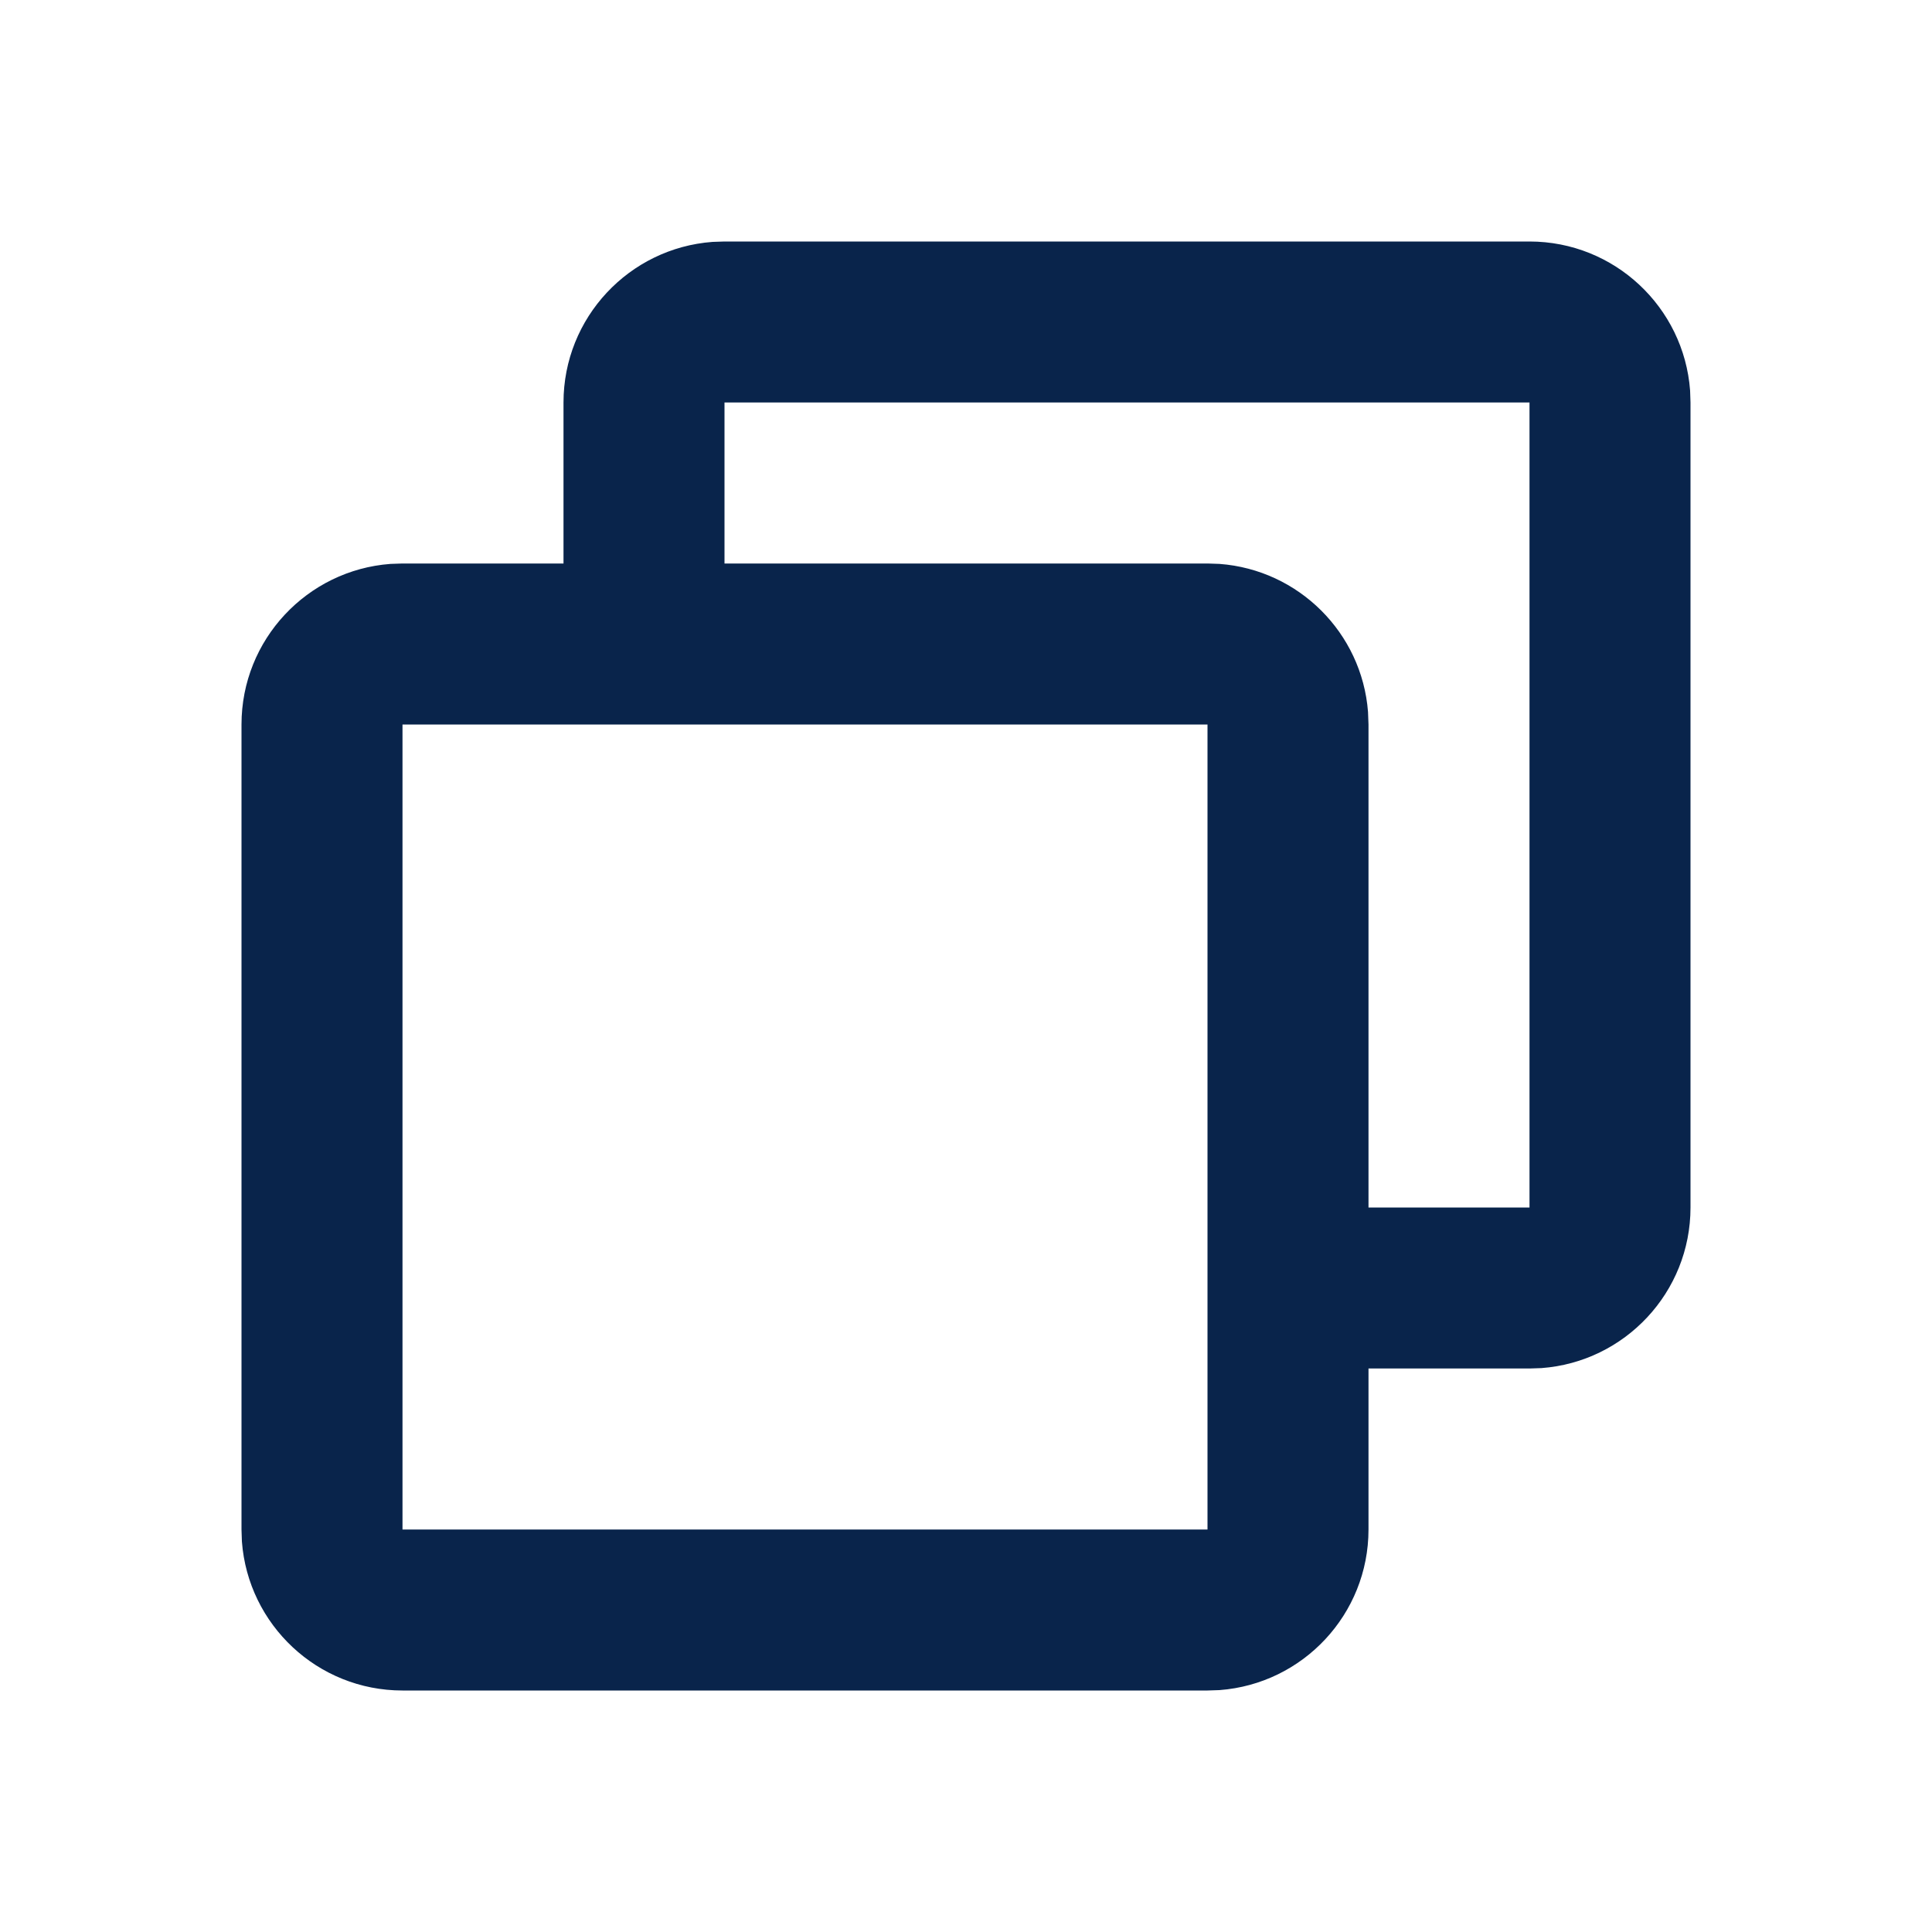
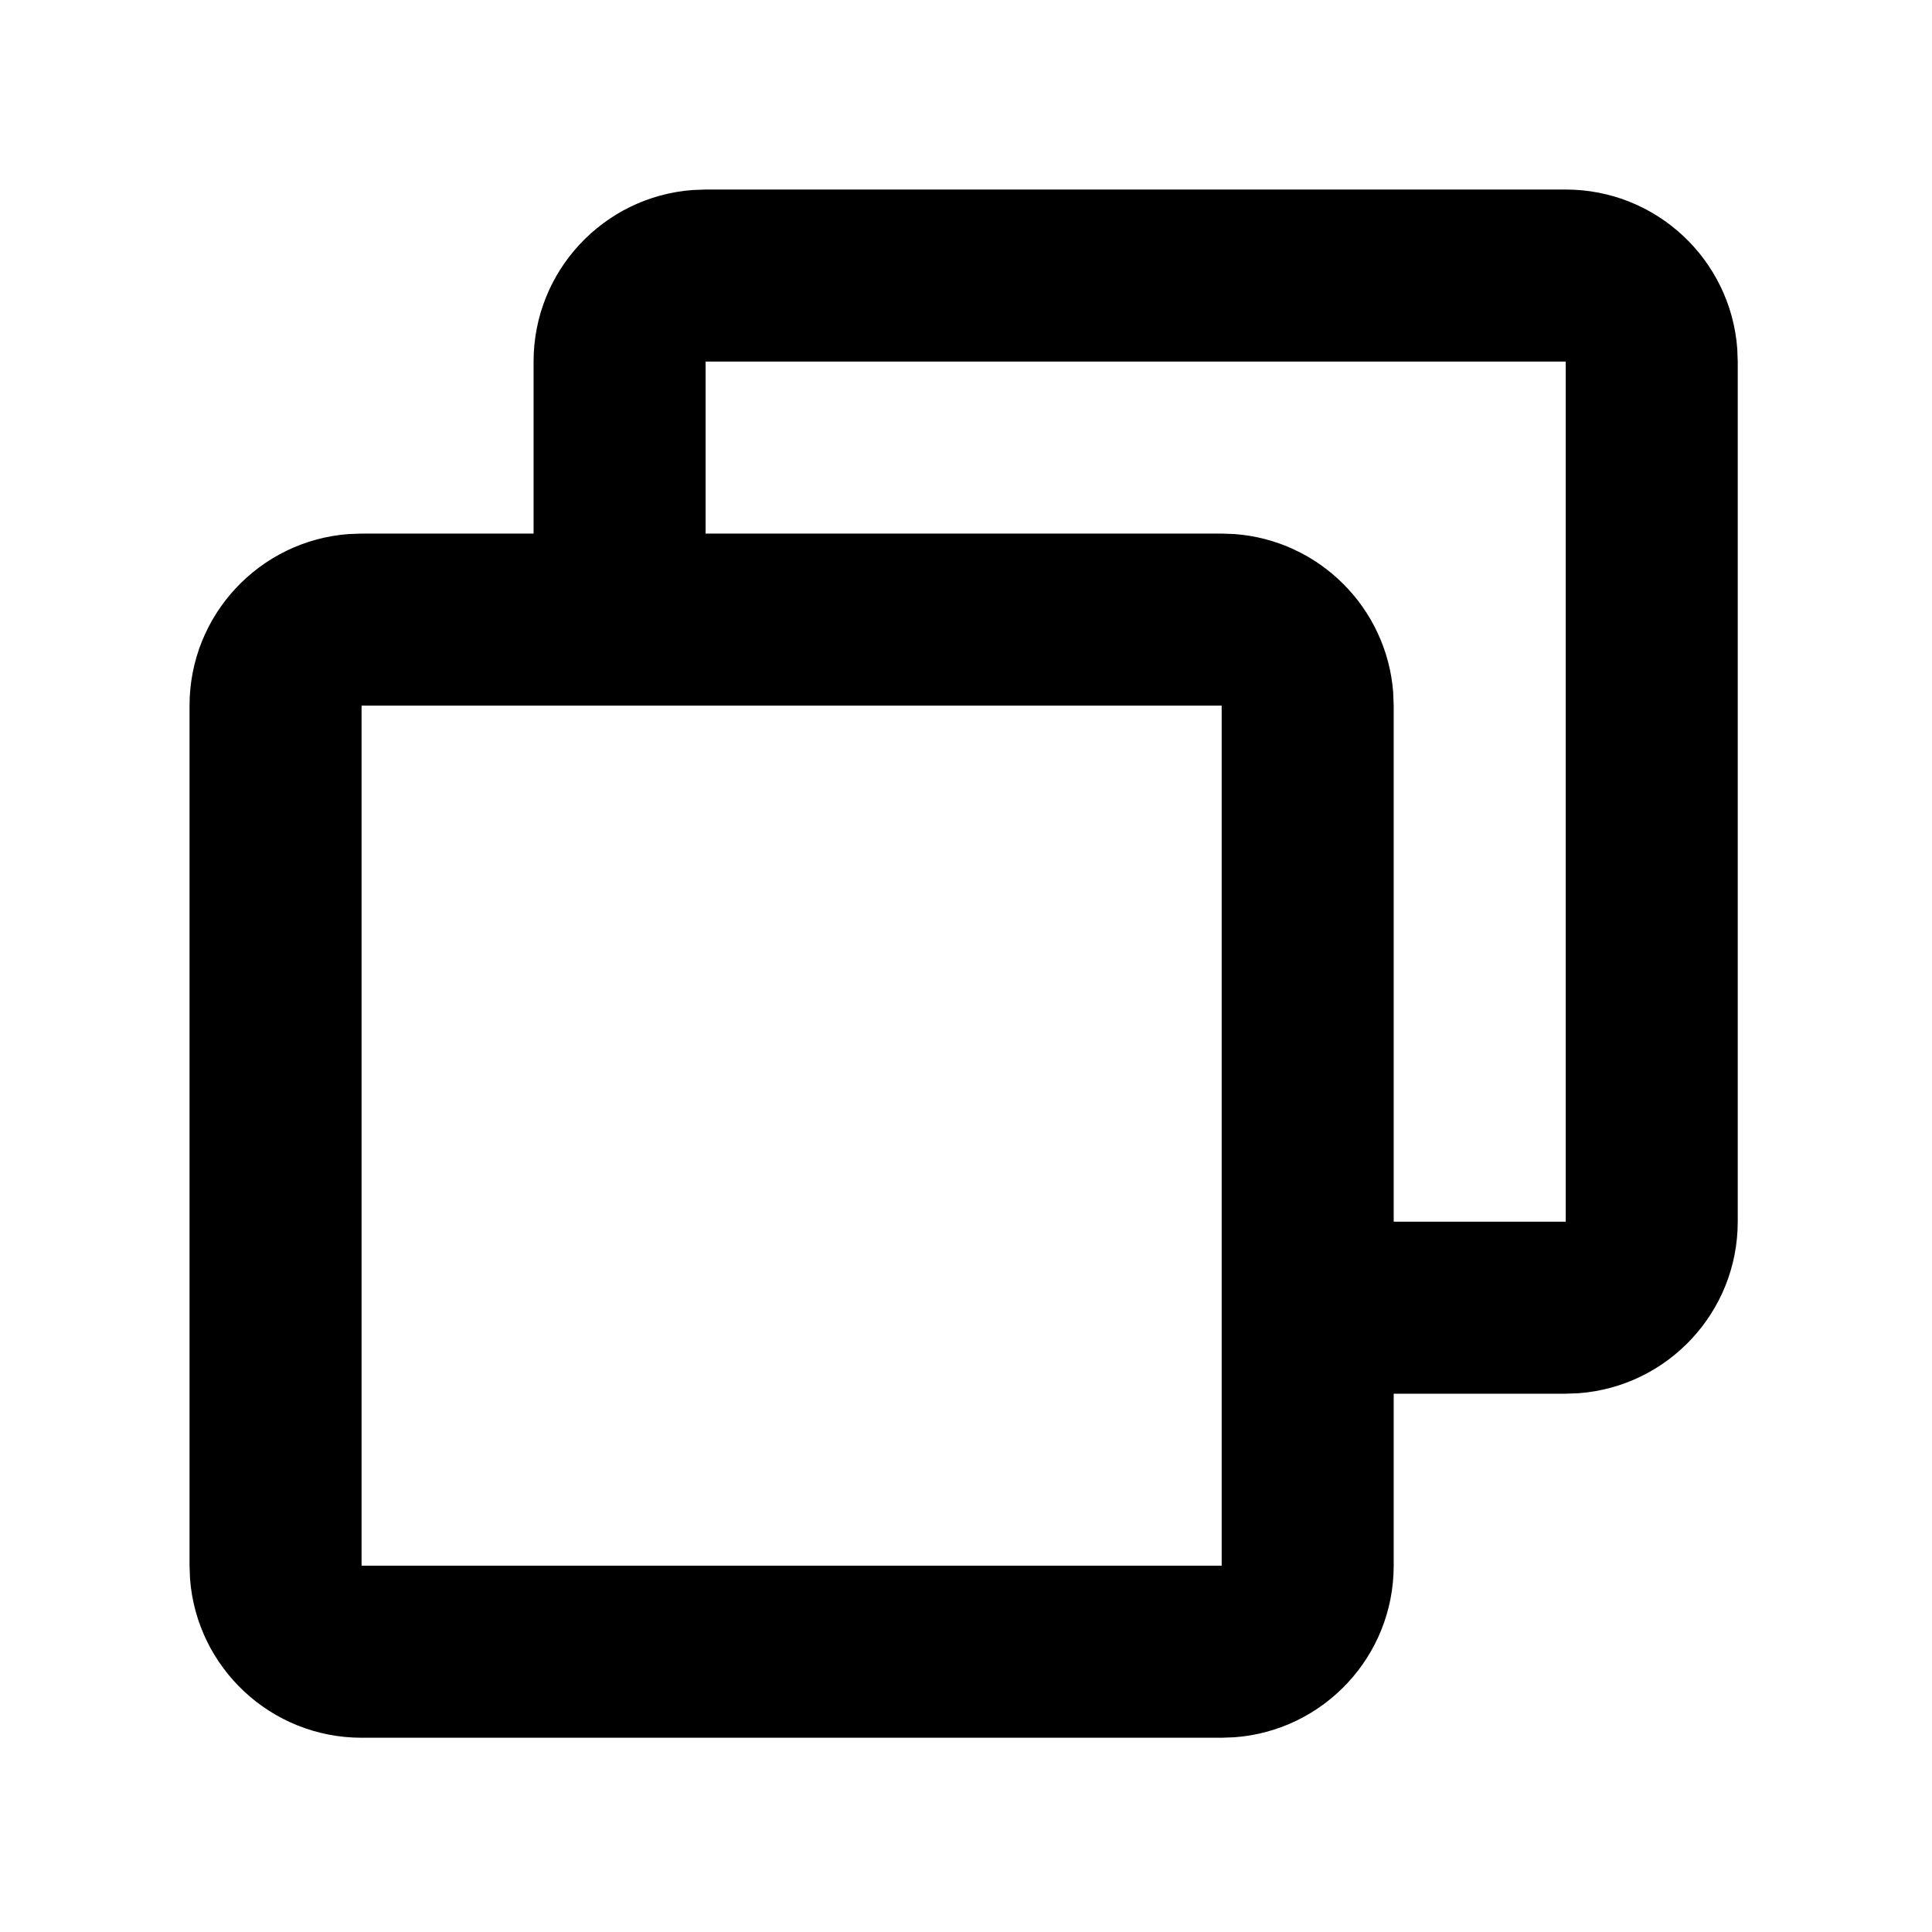
- <svg xmlns="http://www.w3.org/2000/svg" width="256px" height="256px" viewBox="0 0 24 24" version="1.1" fill="#000000">
-   <g id="SVGRepo_bgCarrier" stroke-width="0" />
-   <g id="SVGRepo_tracerCarrier" stroke-linecap="round" stroke-linejoin="round" />
+ <svg xmlns="http://www.w3.org/2000/svg" width="409px" height="409px" viewBox="0 0 409 409" version="1.1">
  <g id="SVGRepo_iconCarrier">
-     <g id="页面-1" stroke="none" stroke-width="1" fill="none" fill-rule="evenodd">
-       <g id="System" transform="translate(-240, -192)">
-         <g id="restore_line" transform="translate(240, 192)">
-           <path d="M24,0 L24,24 L0,24 L0,0 L24,0 Z M12.593,23.258 L12.582,23.26 L12.511,23.295 L12.492,23.299 L12.492,23.299 L12.477,23.295 L12.406,23.26 C12.396,23.256 12.387,23.259 12.382,23.265 L12.378,23.276 L12.361,23.703 L12.366,23.723 L12.377,23.736 L12.48,23.81 L12.495,23.814 L12.495,23.814 L12.507,23.81 L12.611,23.736 L12.623,23.72 L12.623,23.72 L12.627,23.703 L12.61,23.276 C12.608,23.266 12.601,23.259 12.593,23.258 L12.593,23.258 Z M12.858,23.145 L12.845,23.147 L12.66,23.24 L12.65,23.25 L12.65,23.25 L12.647,23.261 L12.665,23.691 L12.67,23.703 L12.67,23.703 L12.678,23.71 L12.879,23.803 C12.891,23.807 12.902,23.803 12.908,23.795 L12.912,23.781 L12.878,23.167 C12.875,23.155 12.867,23.147 12.858,23.145 L12.858,23.145 Z M12.143,23.147 C12.133,23.142 12.122,23.145 12.116,23.153 L12.11,23.167 L12.076,23.781 C12.075,23.793 12.083,23.802 12.093,23.805 L12.108,23.803 L12.309,23.71 L12.319,23.702 L12.319,23.702 L12.323,23.691 L12.34,23.261 L12.337,23.249 L12.337,23.249 L12.328,23.24 L12.143,23.147 Z" id="MingCute" fill-rule="nonzero"> </path>
-           <path d="M19,3 C20.054,3 20.918,3.816 20.995,4.851 L21,5 L21,15 C21,16.054 20.184,16.918 19.149,16.995 L19,17 L17,17 L17,19 C17,20.054 16.184,20.918 15.149,20.995 L15,21 L5,21 C3.946,21 3.082,20.184 3.005,19.149 L3,19 L3,9 C3,7.946 3.816,7.082 4.851,7.005 L5,7 L7,7 L7,5 C7,3.946 7.816,3.082 8.851,3.005 L9,3 L19,3 Z M15,9 L5,9 L5,19 L15,19 L15,9 Z M19,5 L9,5 L9,7 L15,7 L15.149,7.005 C16.132,7.078 16.918,7.861 16.994,8.843 L17,9 L17,15 L19,15 L19,5 Z" id="形状" fill="#09244B"> </path>
+     <g id="页面-1">
+       <g id="System">
+         <g id="restore_line">
+           <path d="M409 0L409 409L0 409L0 0L409 0L409 0ZM214.614 396.352L214.417 396.381L213.206 396.986L212.882 397.049L212.882 397.049L212.624 396.986L211.413 396.381C211.245 396.327 211.096 396.373 211.012 396.473L210.942 396.659L210.651 403.94L210.735 404.288L210.923 404.496L212.688 405.757L212.942 405.824L212.942 405.824L213.142 405.757L214.907 404.496L215.122 404.223L215.122 404.223L215.179 403.94L214.888 396.659C214.854 396.486 214.742 396.377 214.614 396.352L214.614 396.352L214.614 396.352ZM219.128 394.434L218.893 394.469L215.745 396.042L215.575 396.217L215.575 396.217L215.529 396.408L215.834 403.728L215.917 403.946L215.917 403.946L216.061 404.066L219.485 405.647C219.691 405.709 219.876 405.643 219.971 405.51L220.039 405.271L219.457 394.796C219.416 394.593 219.282 394.463 219.128 394.434L219.128 394.434L219.128 394.434ZM206.938 394.469C206.77 394.385 206.582 394.434 206.471 394.559L206.373 394.796L205.791 405.271C205.78 405.467 205.911 405.623 206.079 405.669L206.345 405.647L209.77 404.066L209.93 403.929L209.93 403.929L209.996 403.728L210.301 396.408L210.247 396.193L210.247 396.193L210.085 396.042L206.938 394.469L206.938 394.469Z" id="MingCute" fill="none" fill-rule="evenodd" stroke="none" />
+           <path d="M331.458 40.125C350.657 40.125 366.385 54.981 367.775 73.824L367.875 76.542L367.875 258.625C367.875 277.824 353.02 293.552 334.176 294.942L331.458 295.042L295.042 295.042L295.042 331.458C295.042 350.657 280.186 366.385 261.343 367.775L258.625 367.875L76.542 367.875C57.343 367.875 41.615 353.02 40.225 334.176L40.125 331.458L40.125 149.375C40.125 130.177 54.981 114.448 73.824 113.058L76.542 112.958L112.958 112.958L112.958 76.542C112.958 57.343 127.814 41.615 146.657 40.225L149.375 40.125L331.458 40.125L331.458 40.125ZM258.625 149.375L76.542 149.375L76.542 331.458L258.625 331.458L258.625 149.375L258.625 149.375ZM331.458 76.542L149.375 76.542L149.375 112.958L258.625 112.958L261.343 113.058C279.244 114.379 293.546 128.64 294.932 146.523L295.042 149.375L295.042 258.625L331.458 258.625L331.458 76.542L331.458 76.542Z" id="形状" fill="#000000" fill-rule="evenodd" stroke="none" />
        </g>
      </g>
    </g>
  </g>
</svg>
